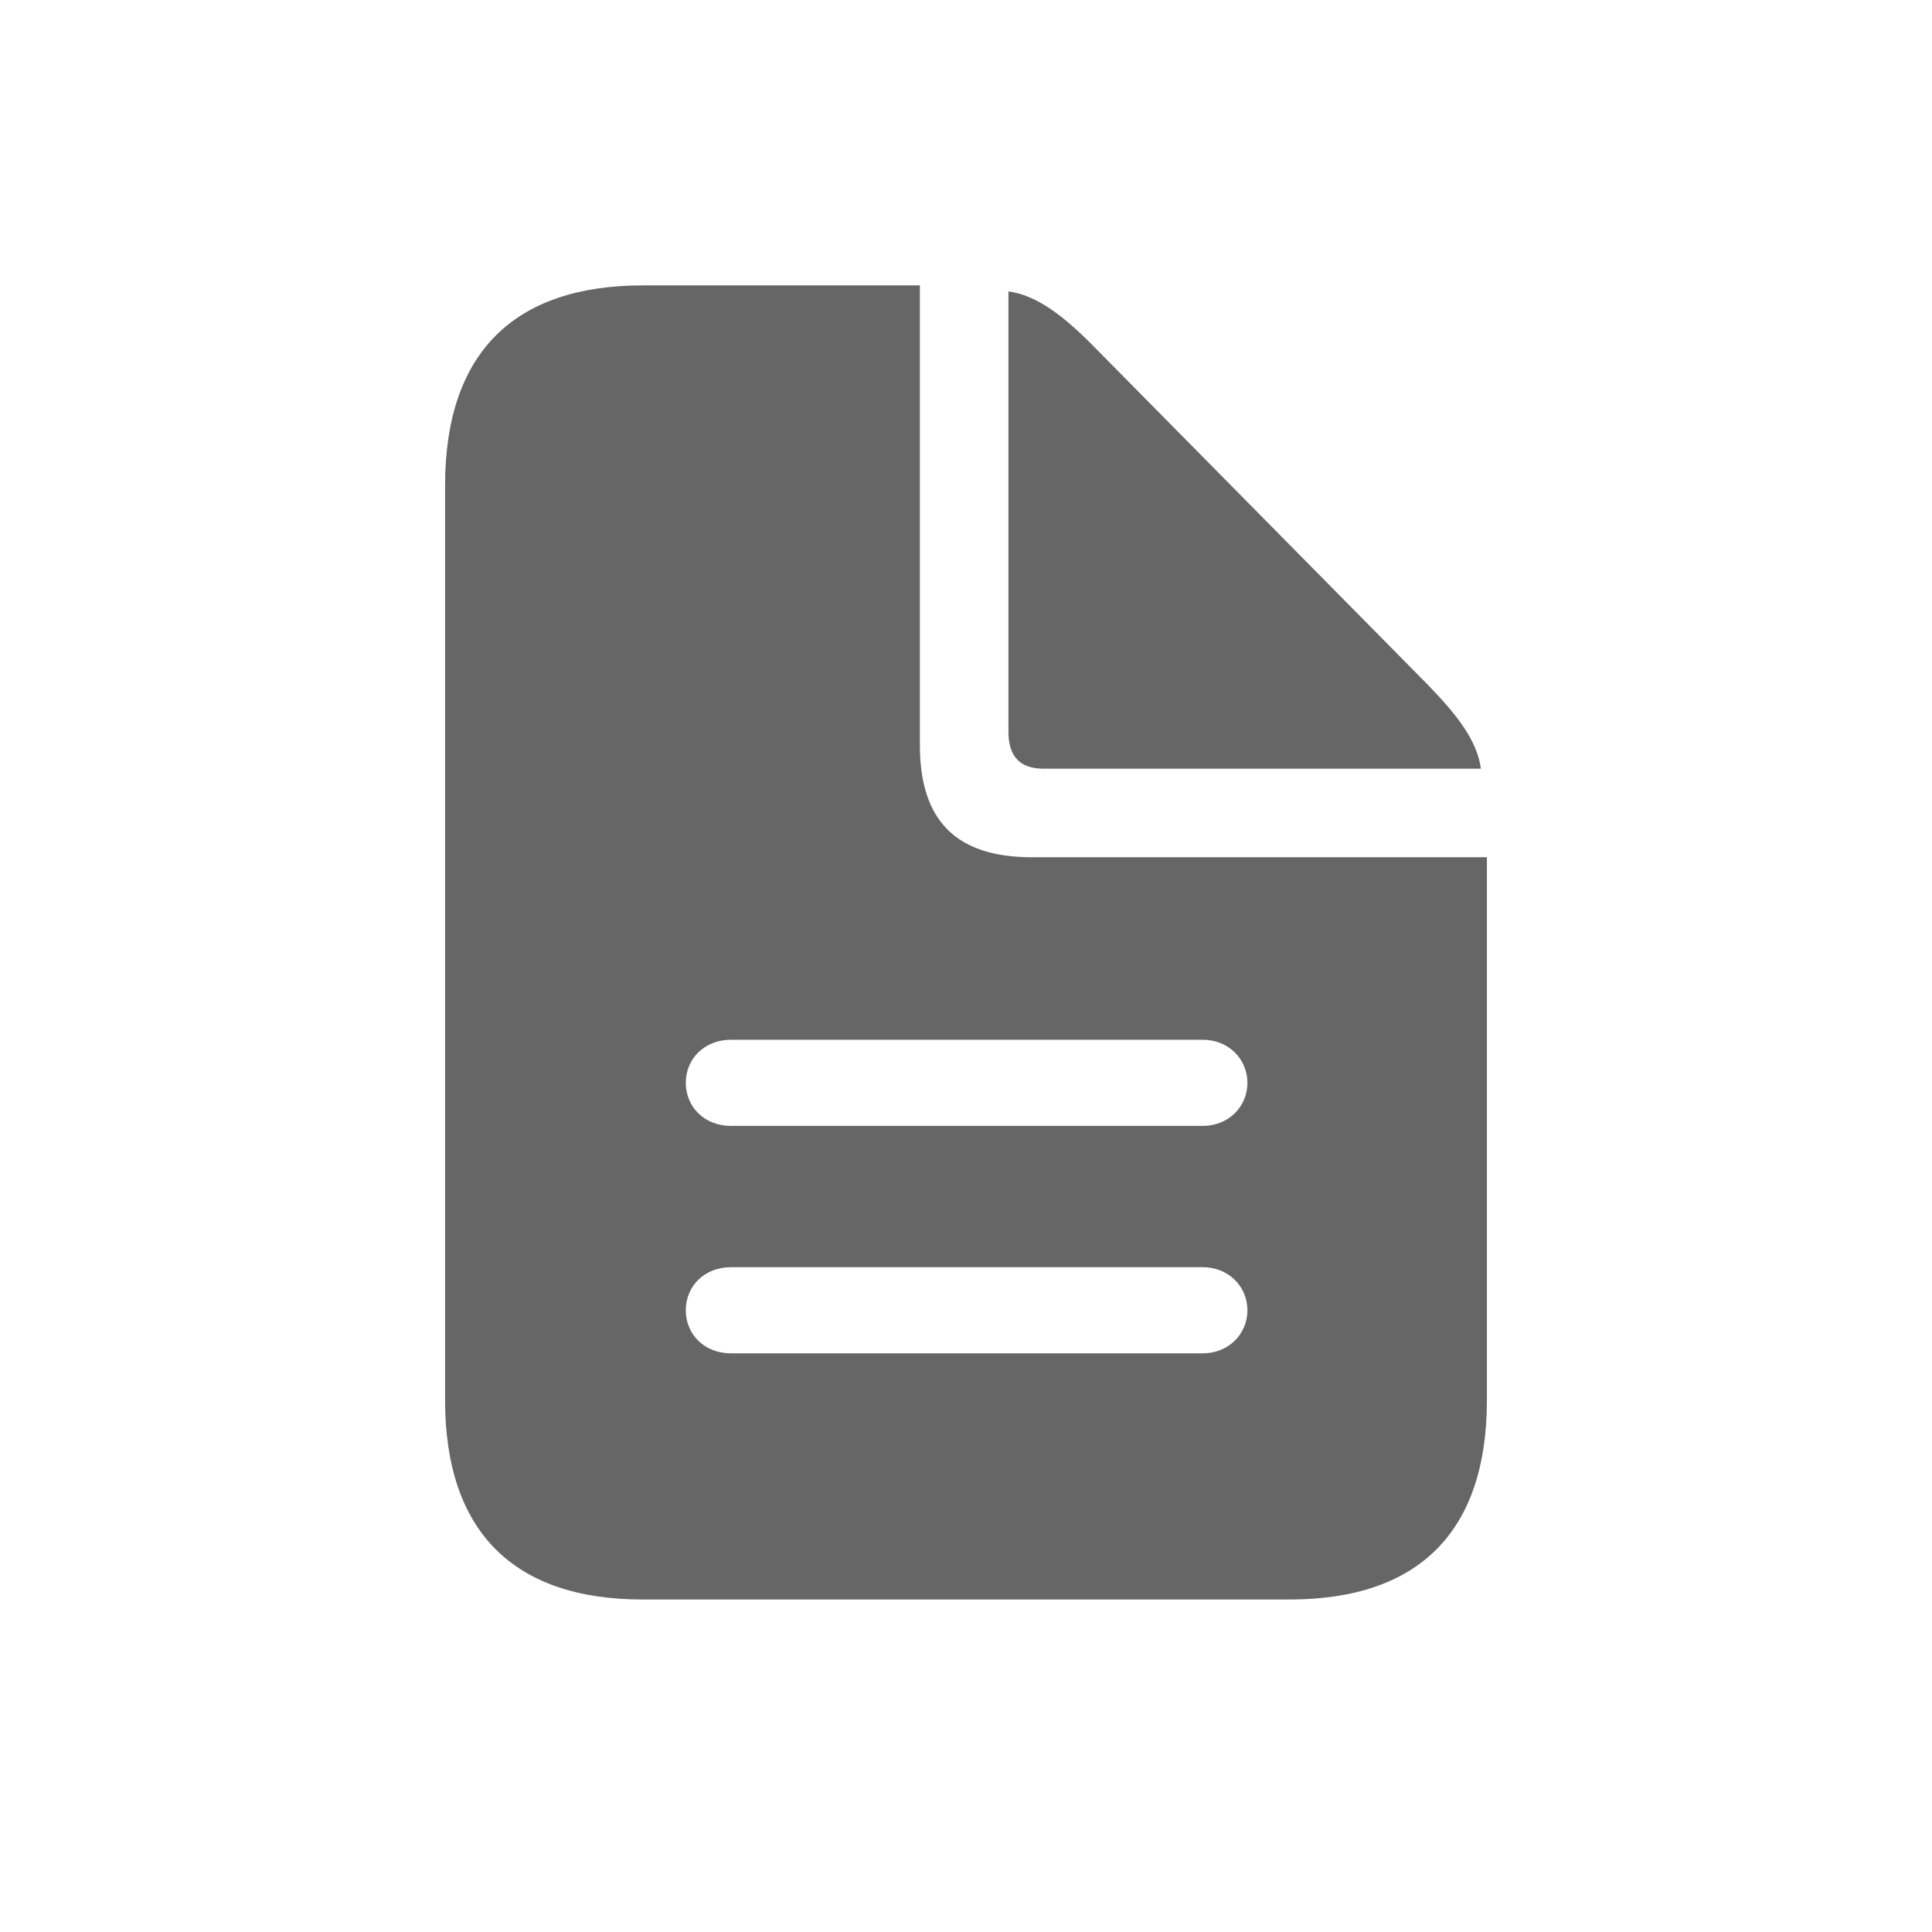
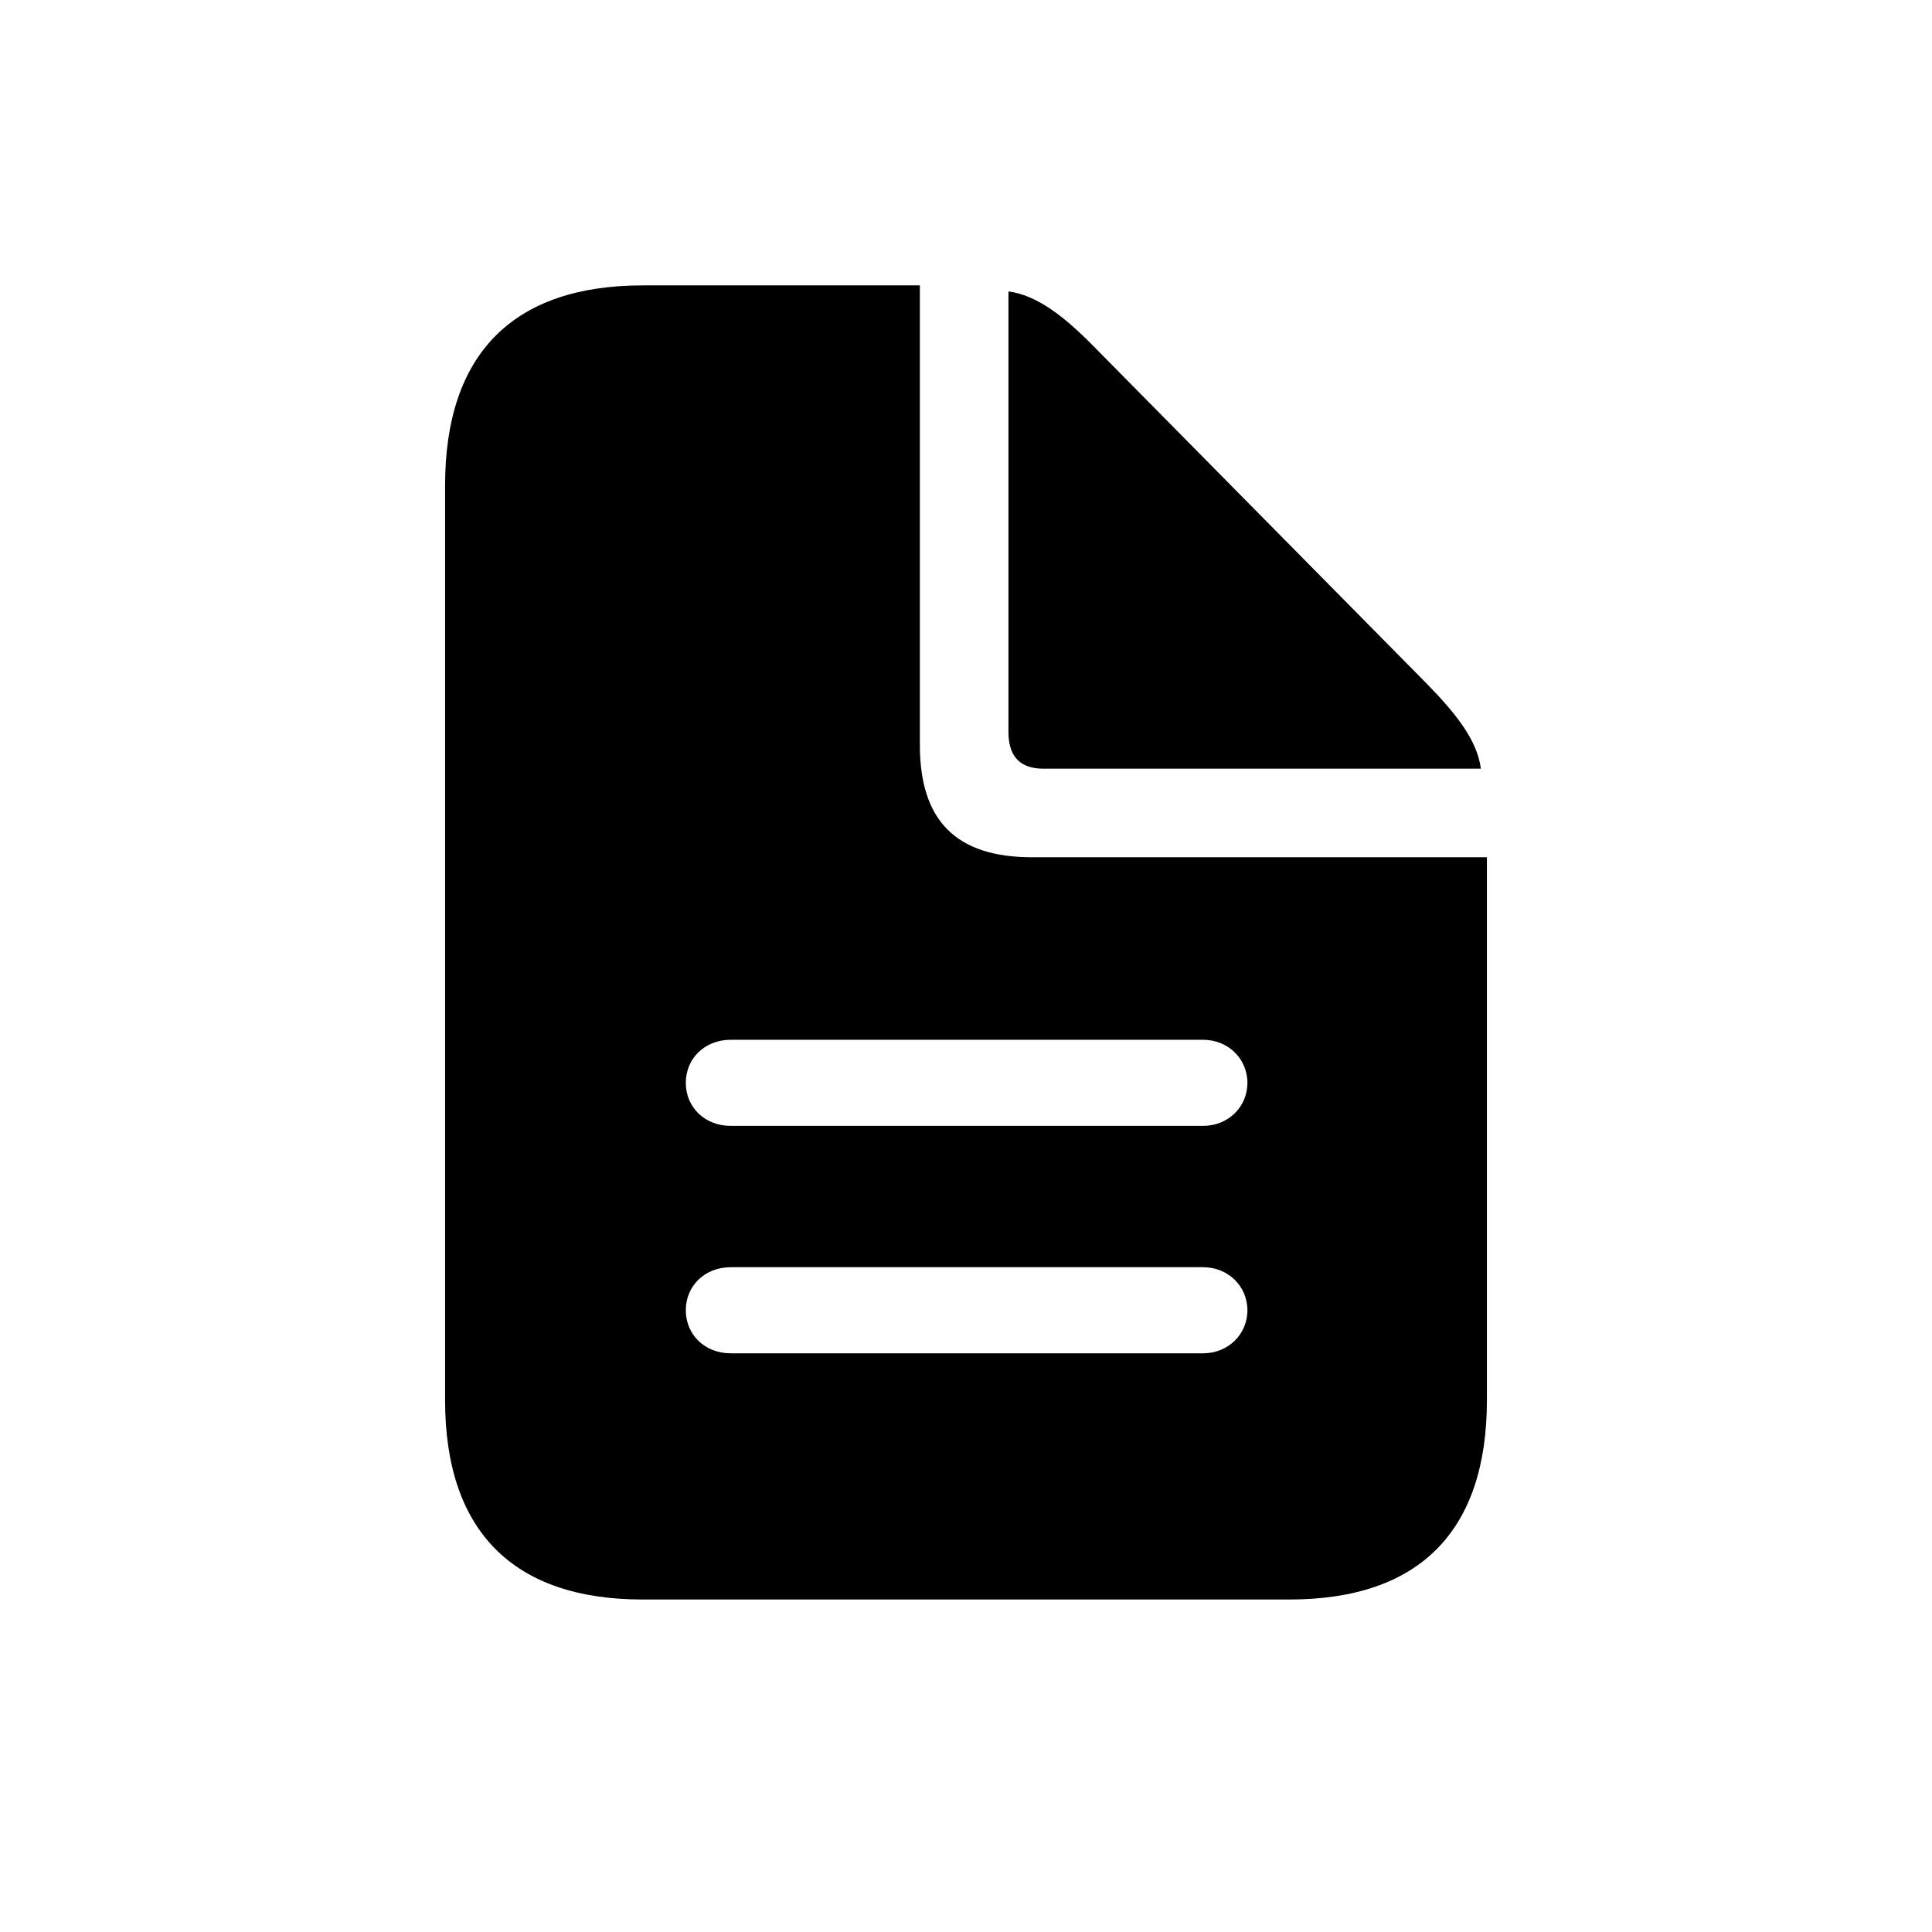
<svg xmlns="http://www.w3.org/2000/svg" width="32" height="32" viewBox="0 0 32 32" fill="currentColor">
-   <path d="M10.646 26.493H21.354C23.513 26.493 24.628 25.358 24.628 23.189V14.199H17.095C15.839 14.199 15.236 13.596 15.236 12.34V4.727H10.646C8.497 4.727 7.372 5.862 7.372 8.041V23.189C7.372 25.358 8.497 26.493 10.646 26.493ZM17.286 12.732H24.528C24.468 12.27 24.136 11.838 23.614 11.306L18.119 5.741C17.617 5.229 17.165 4.887 16.703 4.827V12.149C16.713 12.541 16.904 12.732 17.286 12.732ZM12.103 18.648C11.671 18.648 11.359 18.337 11.359 17.935C11.359 17.534 11.671 17.222 12.103 17.222H19.927C20.339 17.222 20.661 17.534 20.661 17.935C20.661 18.337 20.339 18.648 19.927 18.648H12.103ZM12.103 22.415C11.671 22.415 11.359 22.104 11.359 21.702C11.359 21.3 11.671 20.989 12.103 20.989H19.927C20.339 20.989 20.661 21.3 20.661 21.702C20.661 22.104 20.339 22.415 19.927 22.415H12.103Z" fill="#666666" />
+   <path d="M10.646 26.493H21.354C23.513 26.493 24.628 25.358 24.628 23.189V14.199H17.095C15.839 14.199 15.236 13.596 15.236 12.34V4.727H10.646C8.497 4.727 7.372 5.862 7.372 8.041V23.189C7.372 25.358 8.497 26.493 10.646 26.493ZM17.286 12.732H24.528C24.468 12.27 24.136 11.838 23.614 11.306L18.119 5.741C17.617 5.229 17.165 4.887 16.703 4.827V12.149C16.713 12.541 16.904 12.732 17.286 12.732ZM12.103 18.648C11.671 18.648 11.359 18.337 11.359 17.935C11.359 17.534 11.671 17.222 12.103 17.222H19.927C20.339 17.222 20.661 17.534 20.661 17.935C20.661 18.337 20.339 18.648 19.927 18.648H12.103ZM12.103 22.415C11.671 22.415 11.359 22.104 11.359 21.702C11.359 21.3 11.671 20.989 12.103 20.989H19.927C20.339 20.989 20.661 21.3 20.661 21.702C20.661 22.104 20.339 22.415 19.927 22.415H12.103Z" />
</svg>
